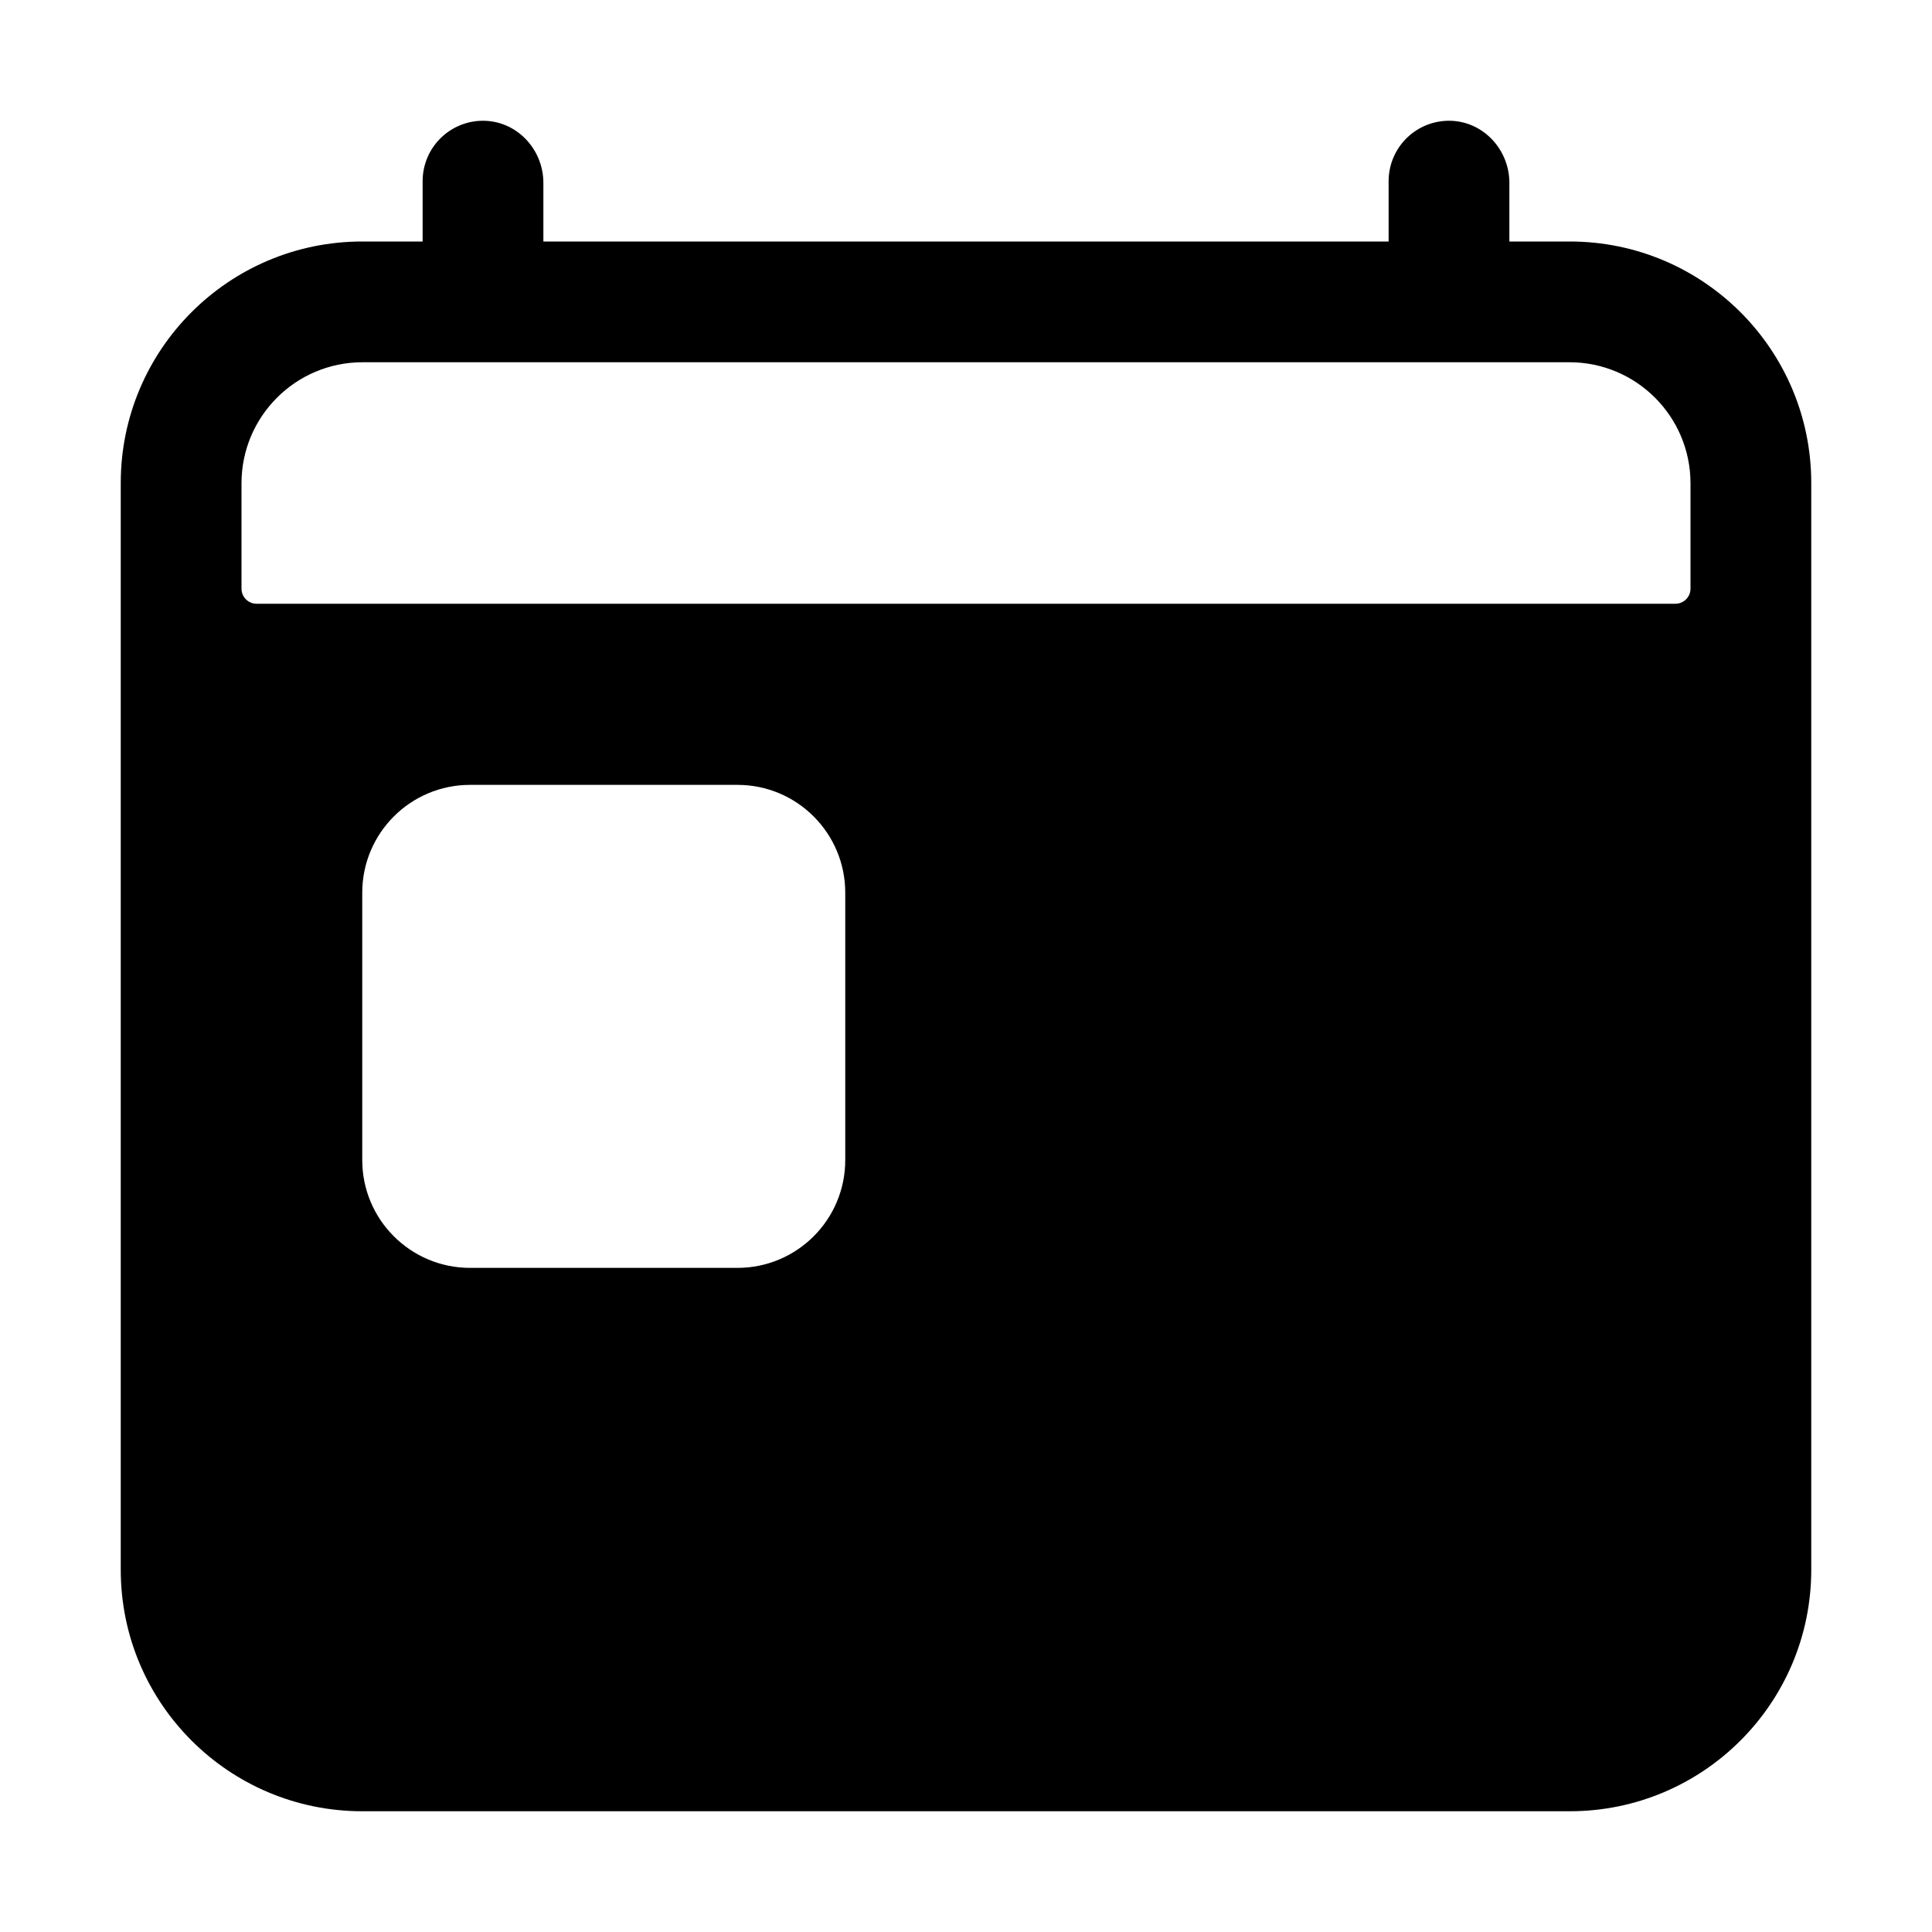
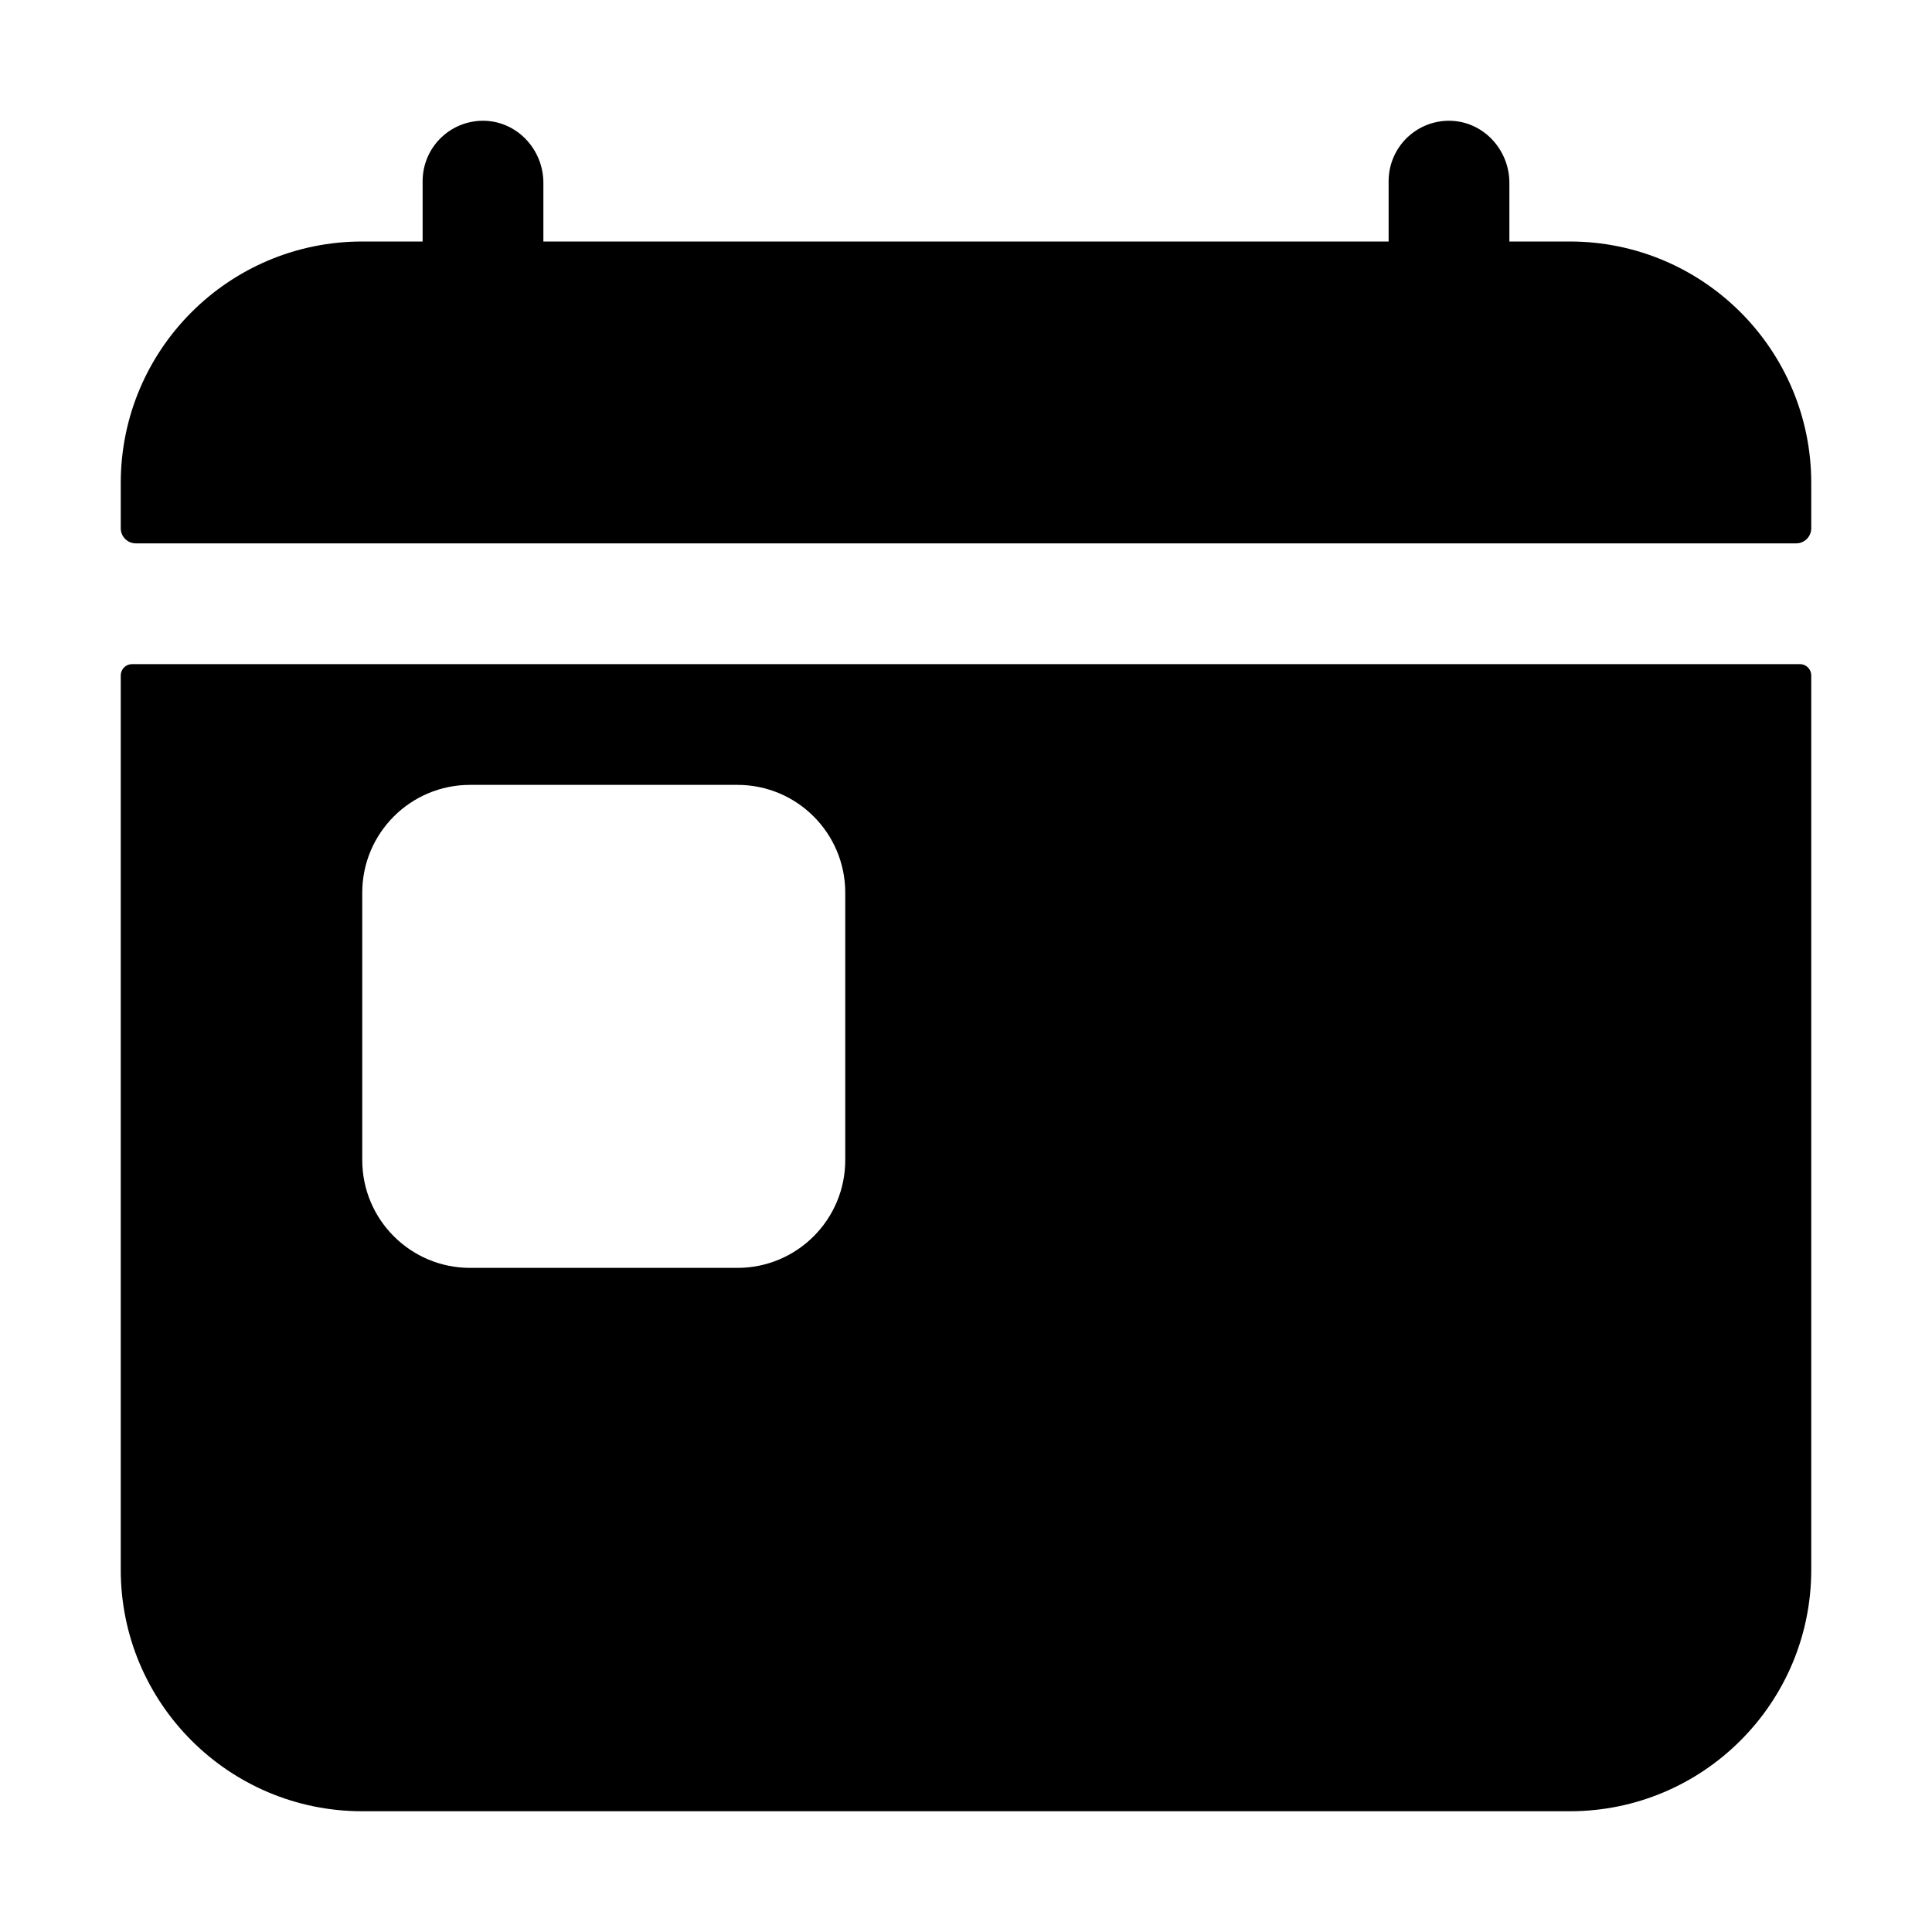
- <svg xmlns="http://www.w3.org/2000/svg" class="ionicon" viewBox="0 0 512 512">
-   <path d="M416 64h-16V48.45c0-8.61-6.62-16-15.23-16.43A16 16 0 00368 48v16H144V48.45c0-8.61-6.62-16-15.23-16.43A16 16 0 00112 48v16H96a64 64 0 00-64 64v288a64 64 0 0064 64h320a64 64 0 0064-64V128a64 64 0 00-64-64zM224 307.43A28.57 28.57 0 01195.43 336h-70.86A28.57 28.57 0 0196 307.43v-70.86A28.57 28.57 0 01124.57 208h70.86A28.57 28.57 0 01224 236.57zM448 136v20a4 4 0 01-4 4H68a4 4 0 01-4-4v-28a32.09 32.09 0 0132-32h320a32.09 32.09 0 0132 32z" />
+ <svg xmlns="http://www.w3.org/2000/svg" viewBox="0 0 512 512" class="ionicon">
+   <path d="M416 64h-16V48.45c0-8.61-6.62-16-15.23-16.43A16 16 0 00368 48v16H144V48.45c0-8.61-6.62-16-15.23-16.43A16 16 0 00112 48v16H96a64 64 0 00-64 64v12a4 4 0 004 4h440a4 4 0 004-4v-12a64 64 0 00-64-64zM477 176H35a3 3 0 00-3 3v237a64 64 0 0064 64h320a64 64 0 0064-64V179a3 3 0 00-3-3zM224 307.43A28.57 28.57 0 01195.43 336h-70.86A28.57 28.57 0 0196 307.43v-70.86A28.57 28.57 0 01124.57 208h70.86A28.57 28.57 0 01224 236.57z" />
</svg>
